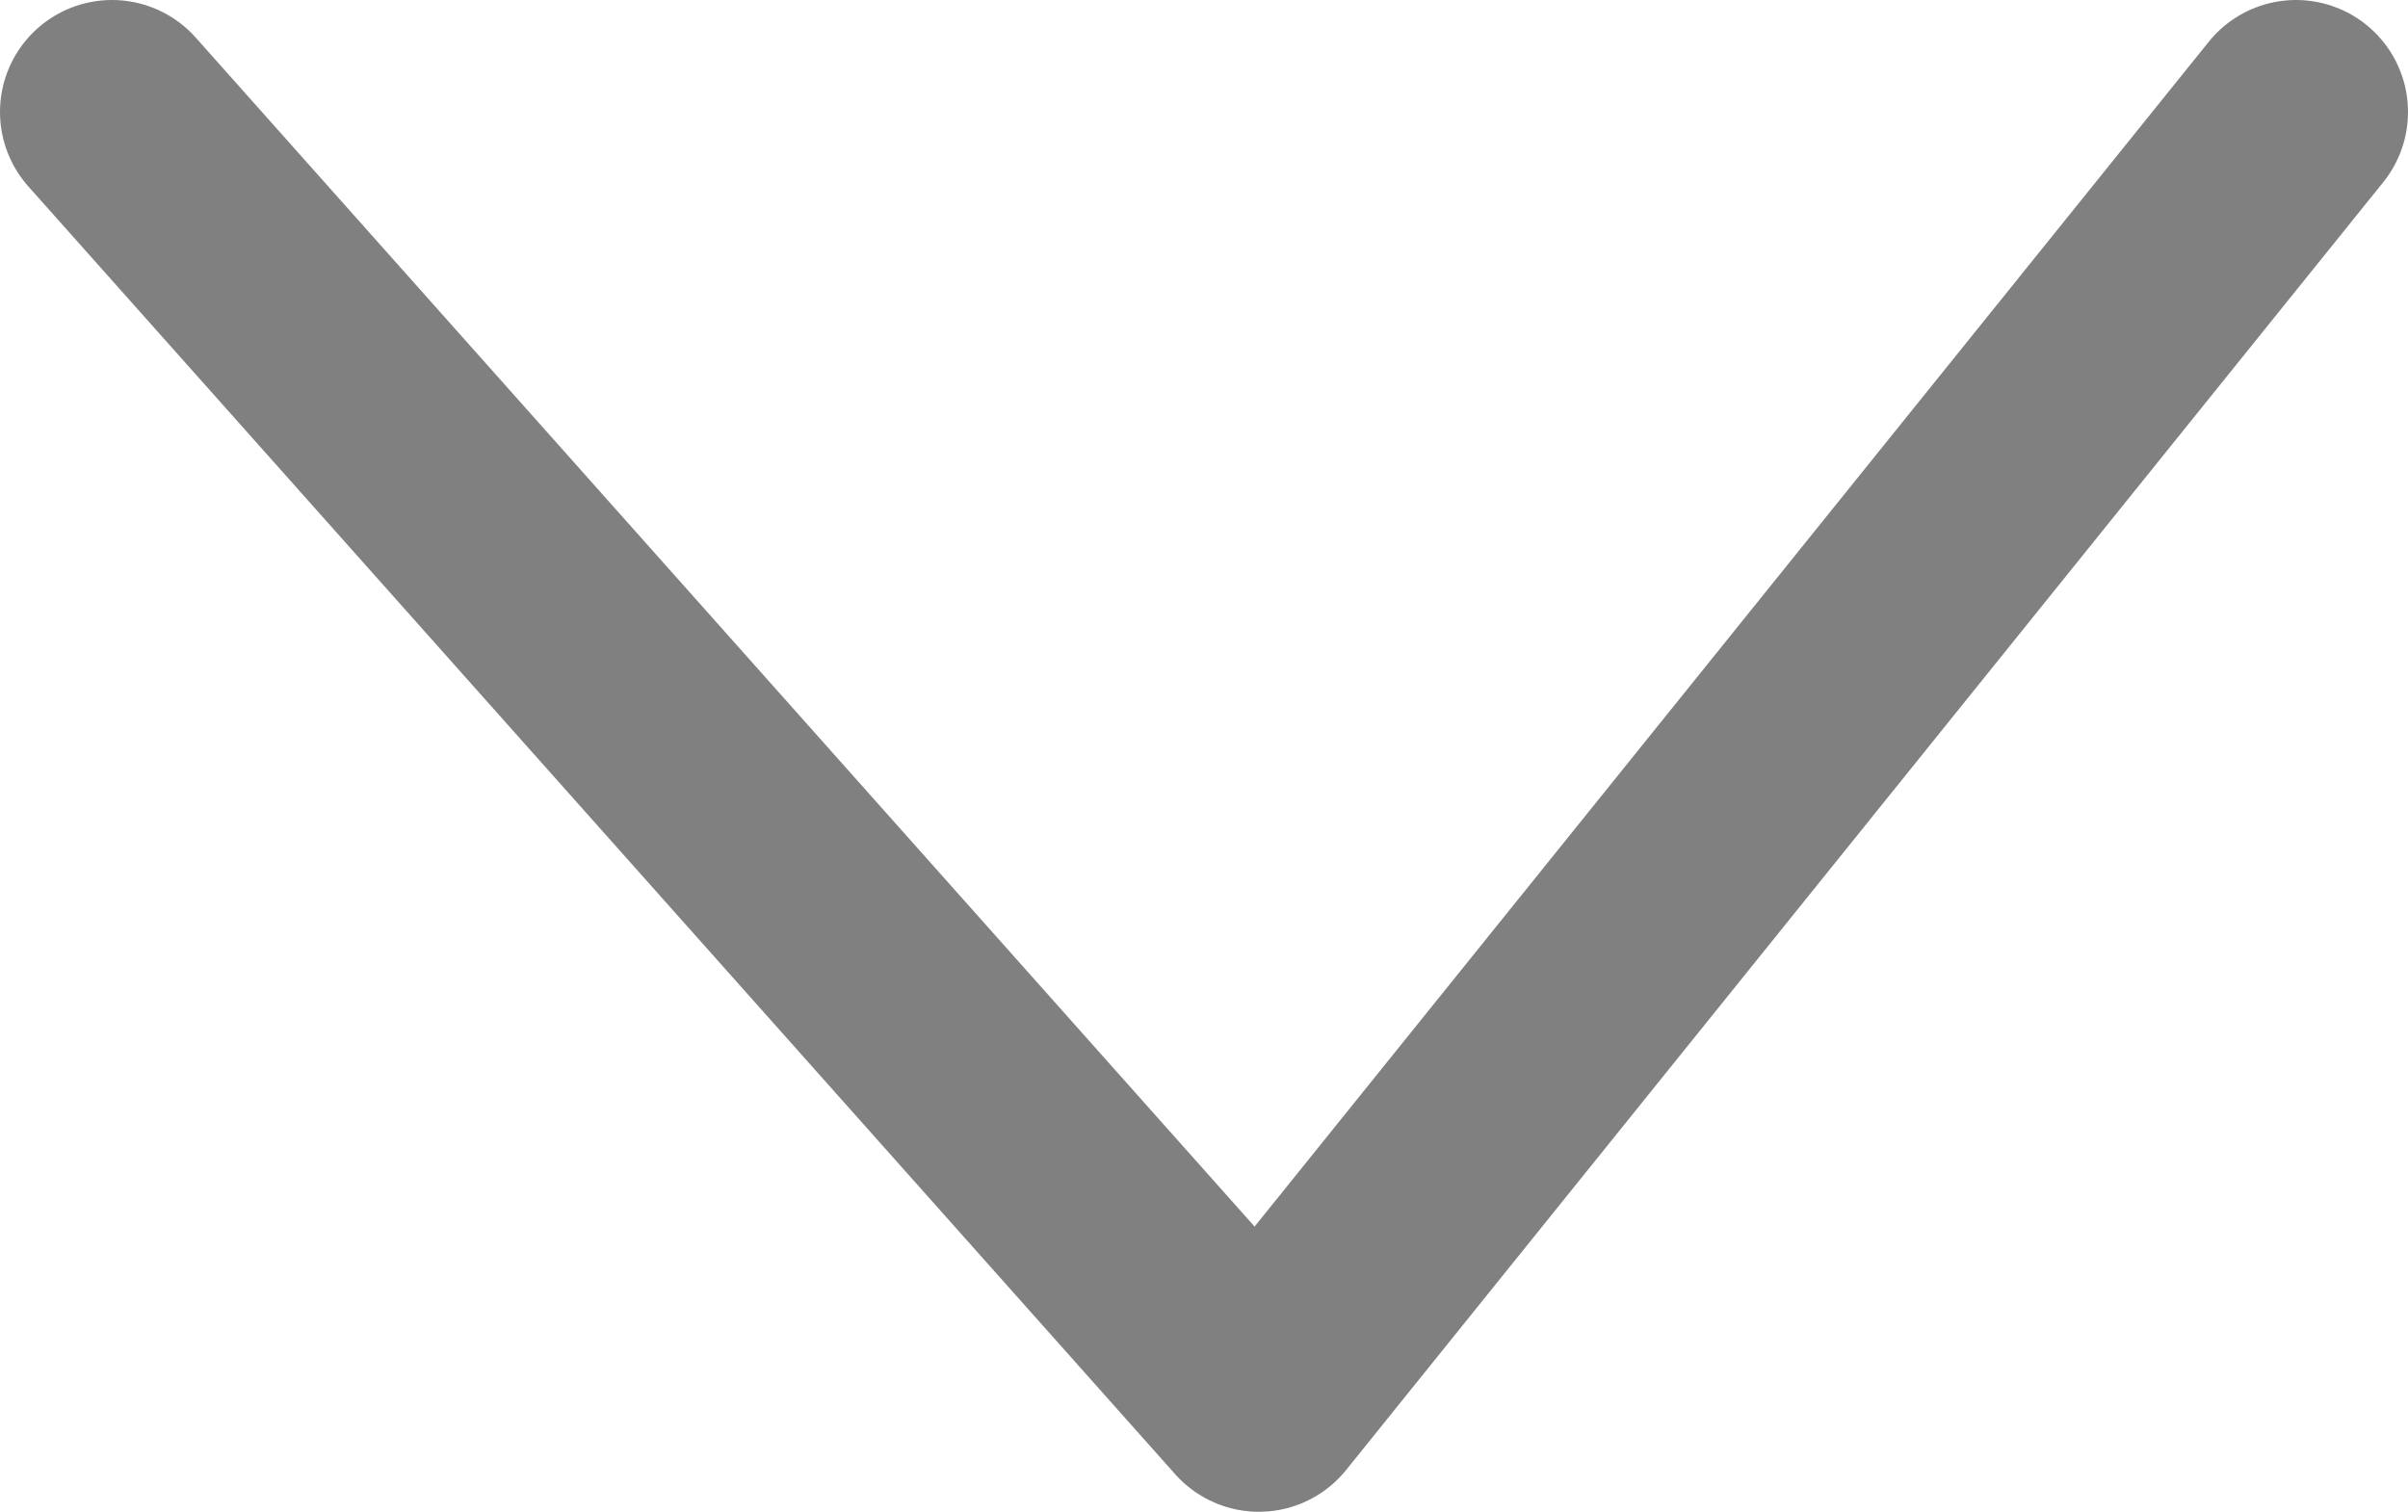
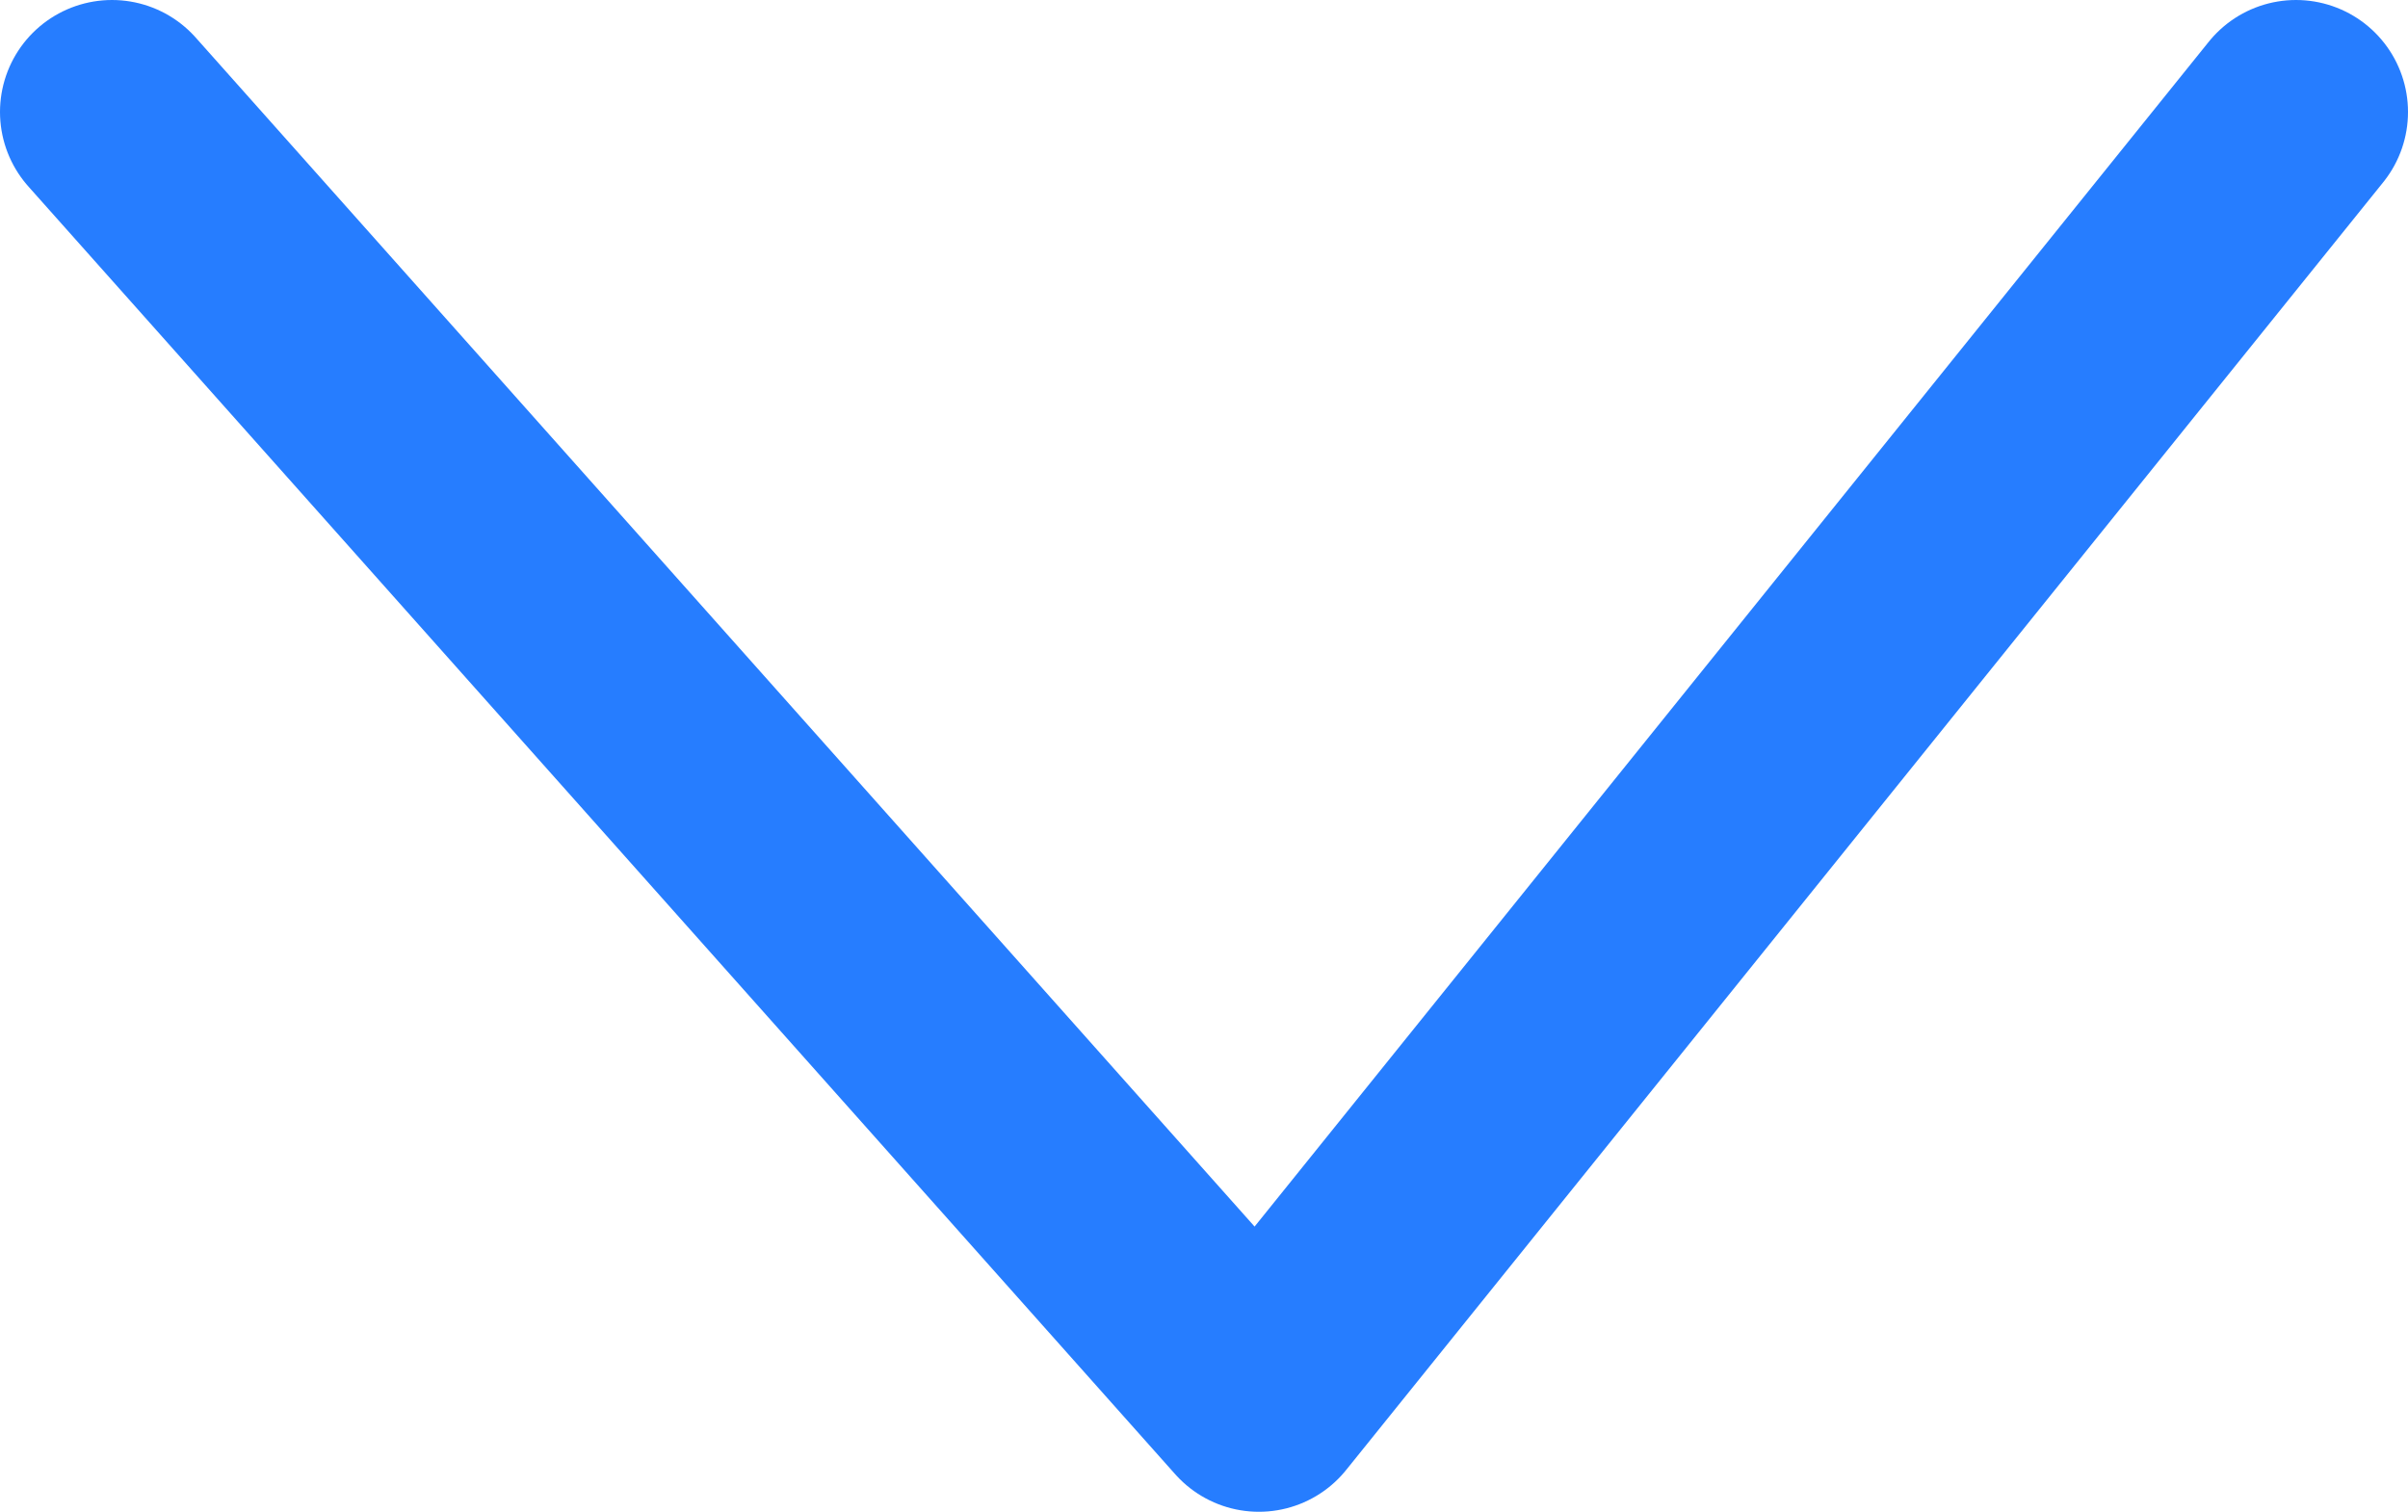
<svg xmlns="http://www.w3.org/2000/svg" viewBox="0 0 21.5 13.5">
  <defs>
-     <style>.cls-1{fill:none;stroke:gray;stroke-linecap:round;stroke-linejoin:round;stroke-width:2px;}</style>
+     <style>.cls-1{fill:none;stroke:rgb(38, 125, 255);stroke-linecap:round;stroke-linejoin:round;stroke-width:2px;}</style>
  </defs>
  <g id="Layer_2" data-name="Layer 2">
    <g id="Isolation_Mode" data-name="Isolation Mode">
      <polyline class="cls-1" points="1 1 11.24 12.5 20.5 1" />
    </g>
  </g>
</svg>
